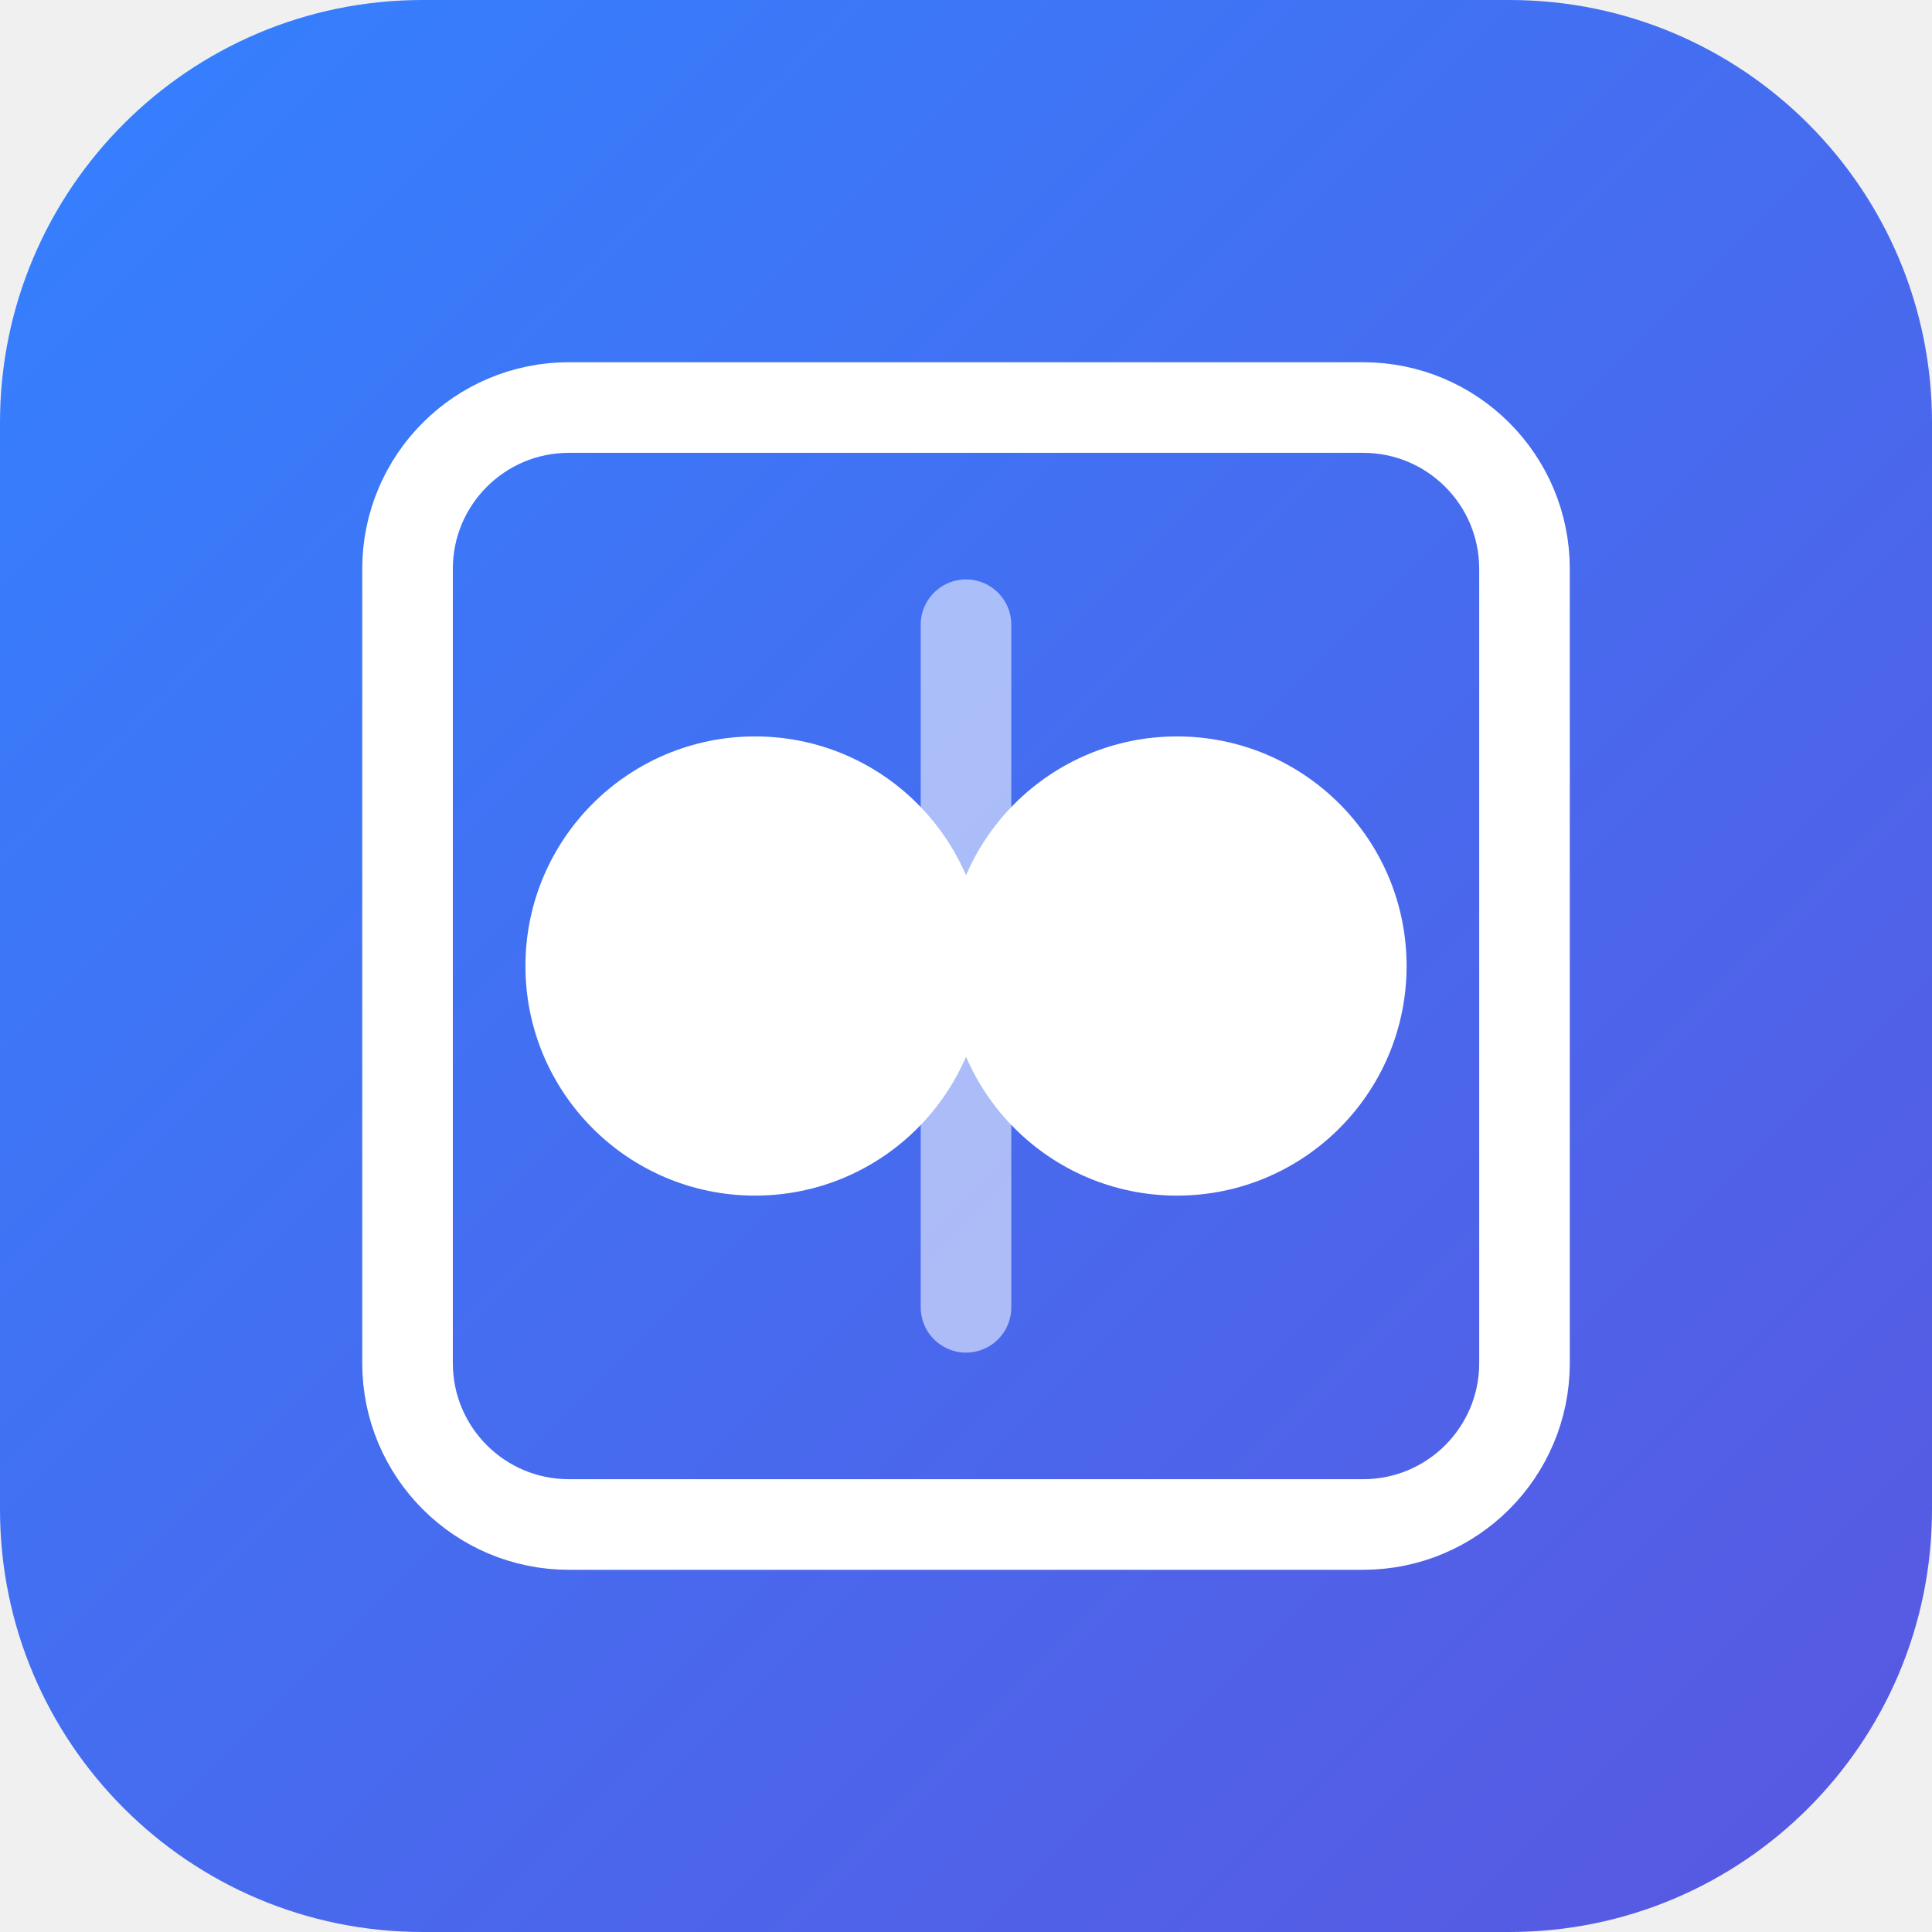
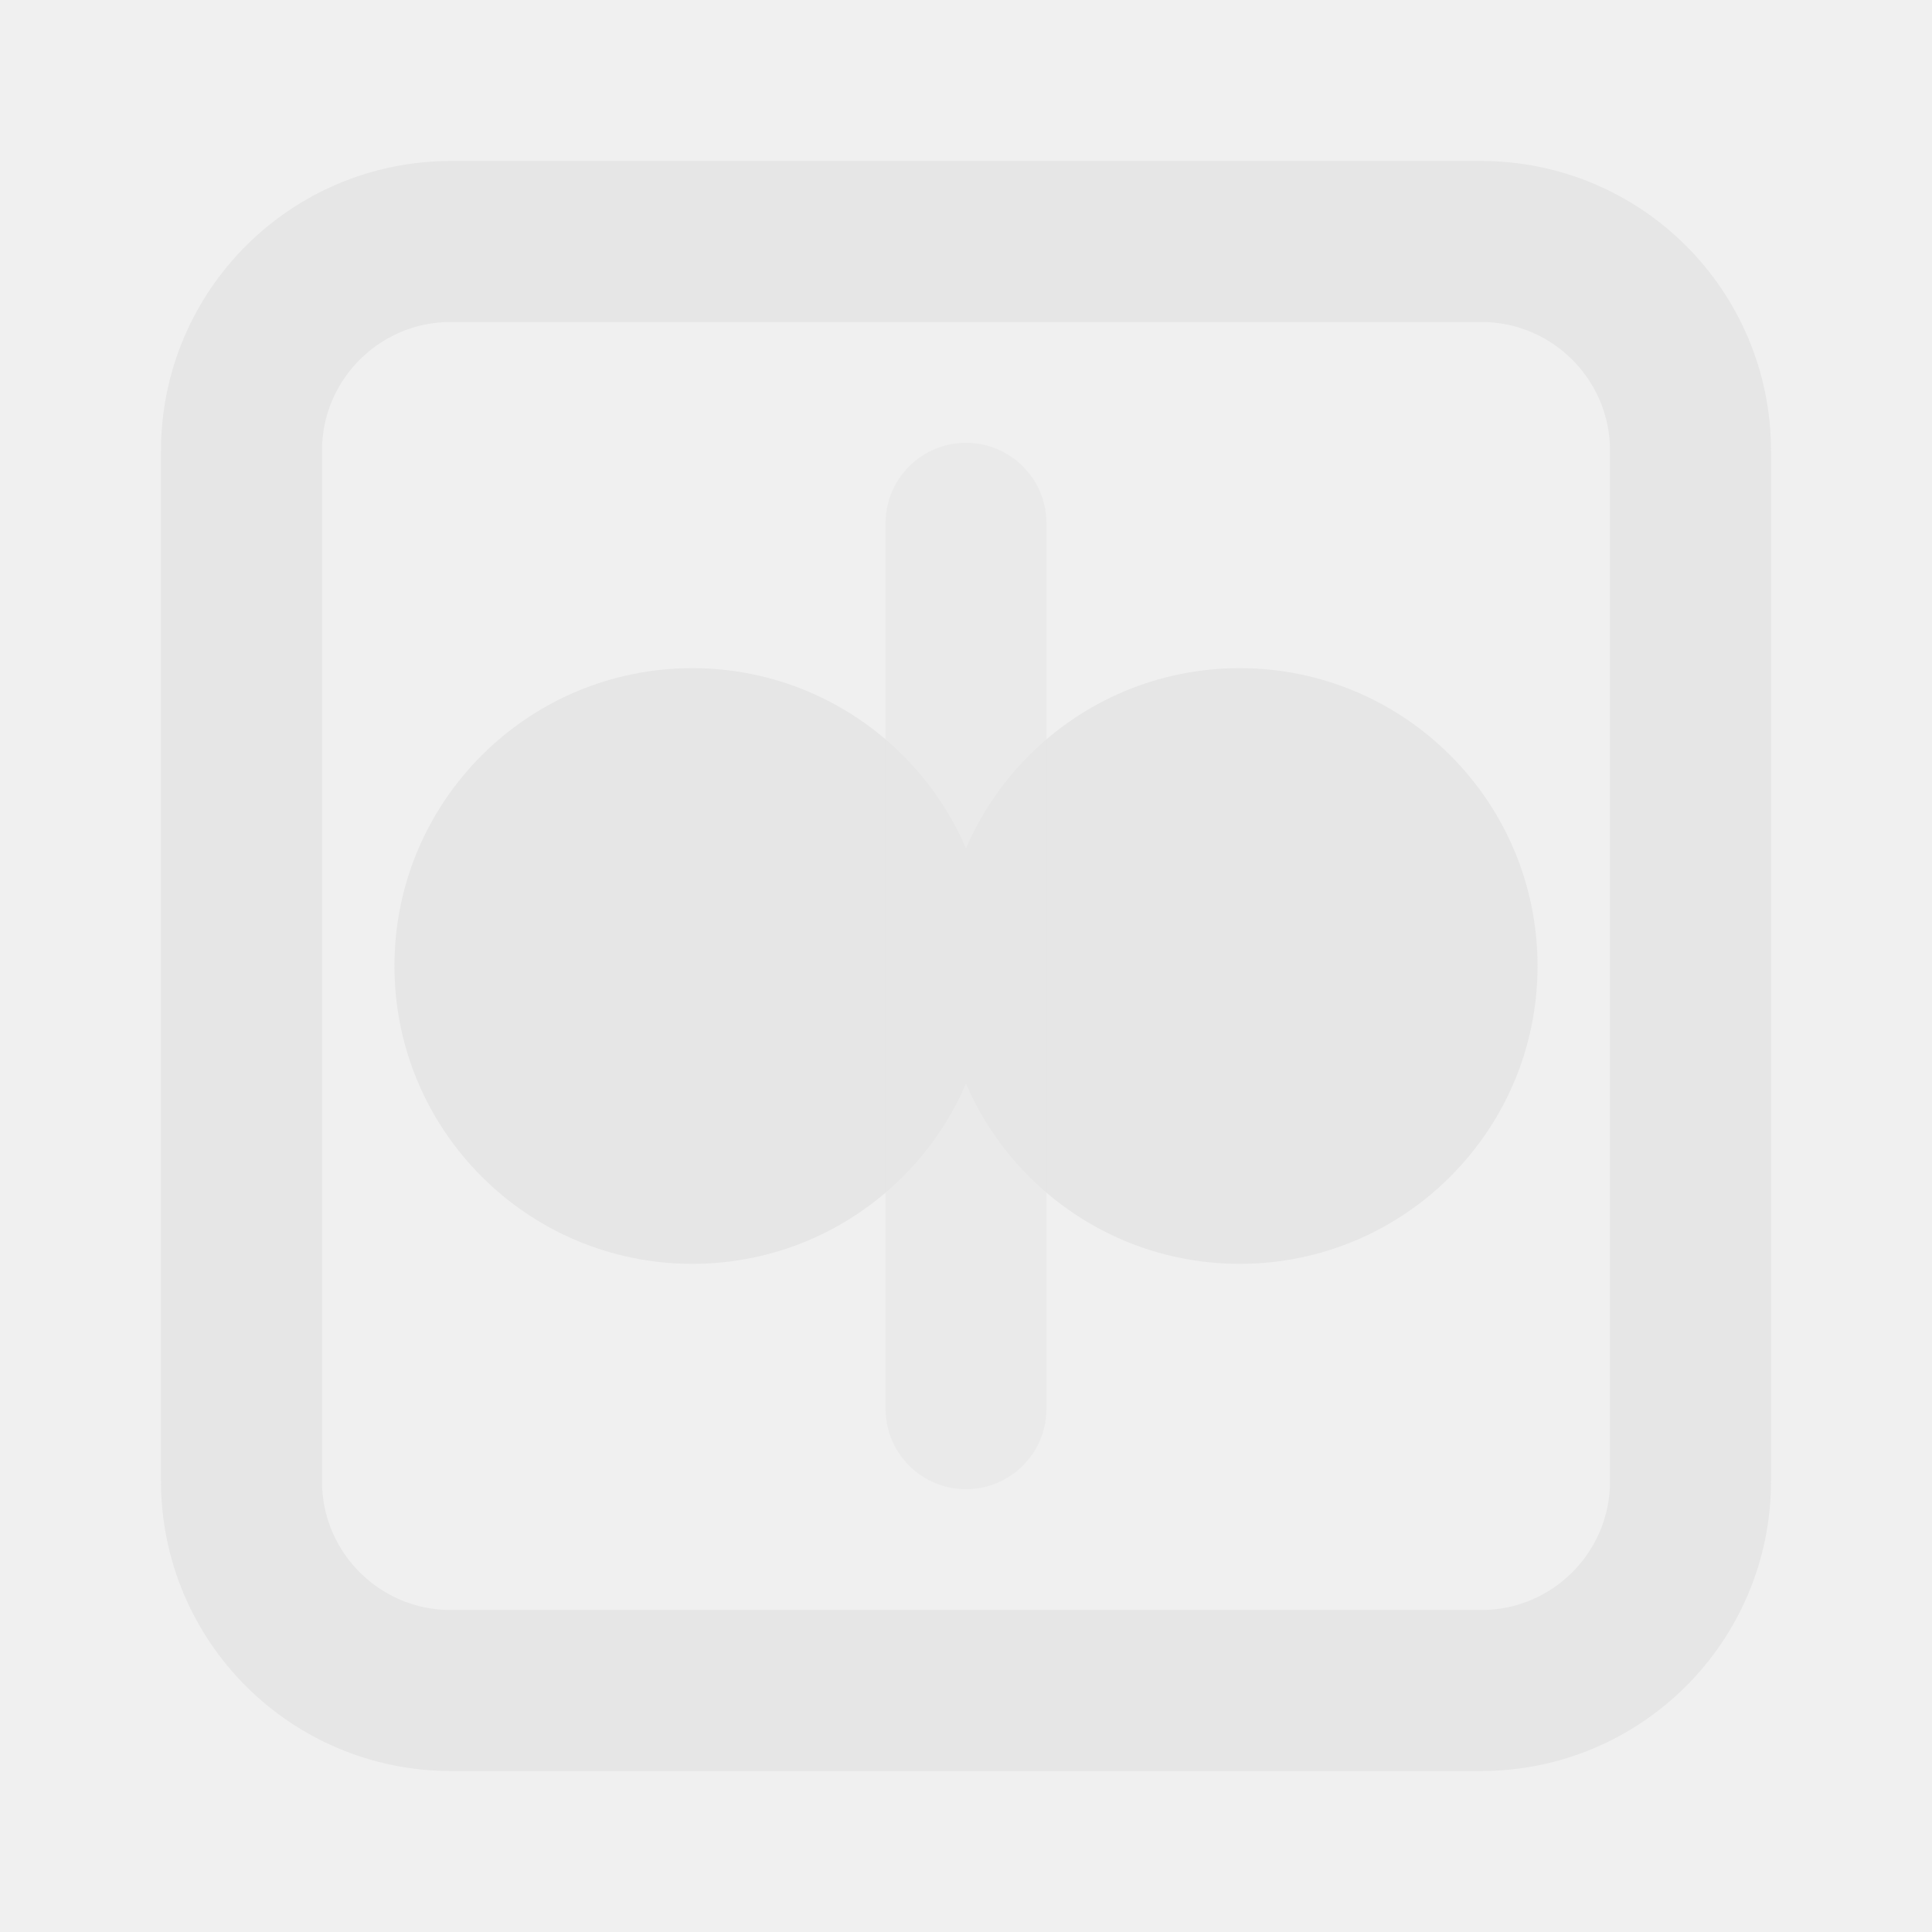
- <svg xmlns="http://www.w3.org/2000/svg" viewBox="0 0 64 64">
-   <defs>
-     <linearGradient id="pg" x1="0" y1="0" x2="1" y2="1">
-       <stop offset="0" stop-color="#3381ff" />
-       <stop offset="1" stop-color="#5957e0" />
-     </linearGradient>
-   </defs>
-   <rect width="64" height="64" rx="14" fill="url(#pg)" />
-   <g transform="translate(7.3333,7.3333) scale(2.0556)">
-     <g stroke="#fff" fill="none" stroke-width="1.46" stroke-linecap="round" stroke-linejoin="round">
-       <rect x="3" y="3" width="18" height="18" rx="2.6" />
-       <circle cx="8.6" cy="12" r="3.7" fill="#fff" stroke="none" />
-       <circle cx="15.4" cy="12" r="3.7" fill="#fff" stroke="none" />
-       <path d="M12 6.5v11" opacity="0.55" />
-     </g>
-   </g>
+ <svg xmlns="http://www.w3.org/2000/svg" viewBox="0 0 24 24" fill="none" stroke="#e6e6e6" stroke-width="2" stroke-linecap="round" stroke-linejoin="round">
+   <rect x="3" y="3" width="18" height="18" rx="2.6" />
+   <circle cx="8.6" cy="12" r="3.7" fill="#e6e6e6" stroke="none" />
+   <circle cx="15.4" cy="12" r="3.7" fill="#e6e6e6" stroke="none" />
+   <path d="M12 6.5v11" opacity="0.55" />
</svg>
